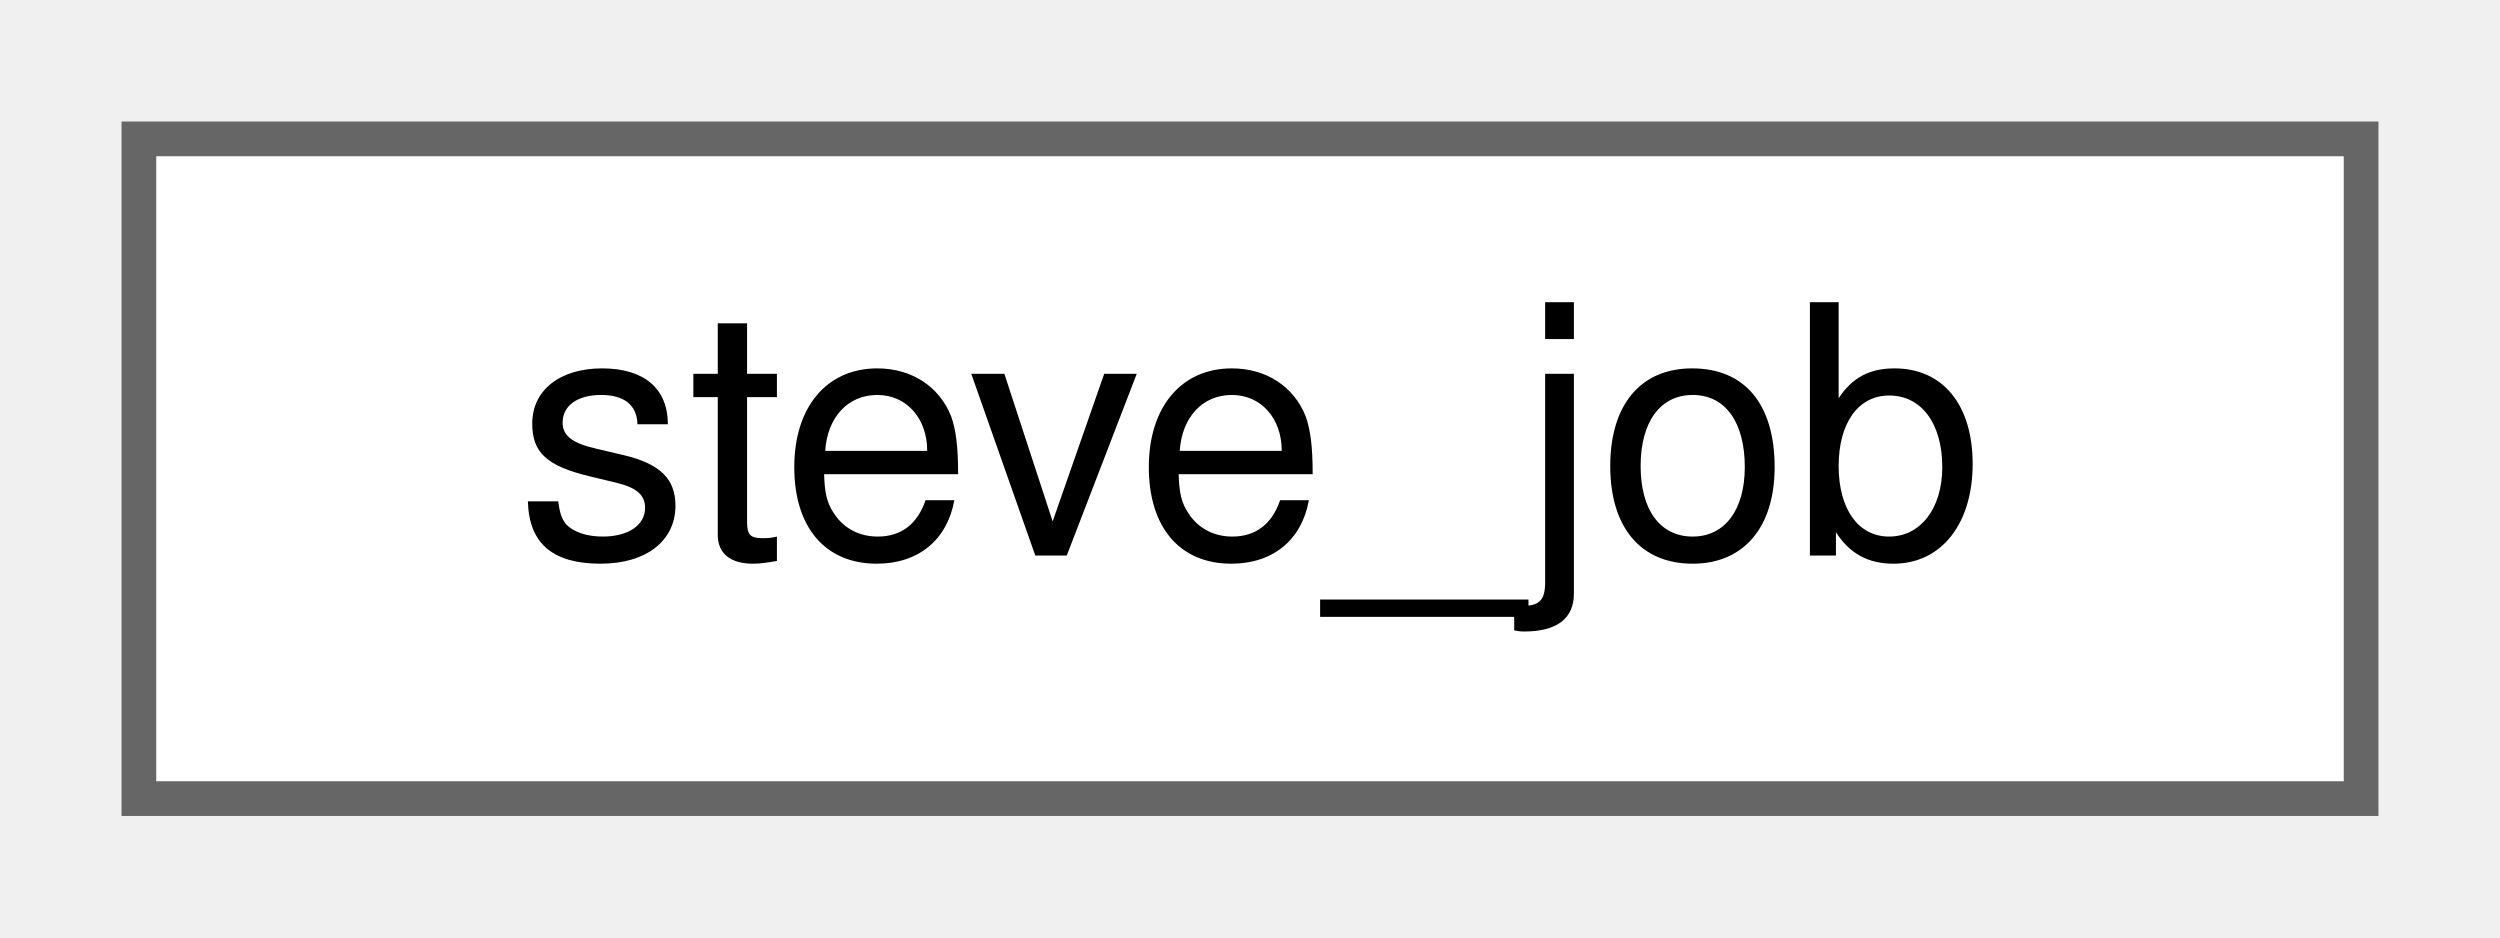
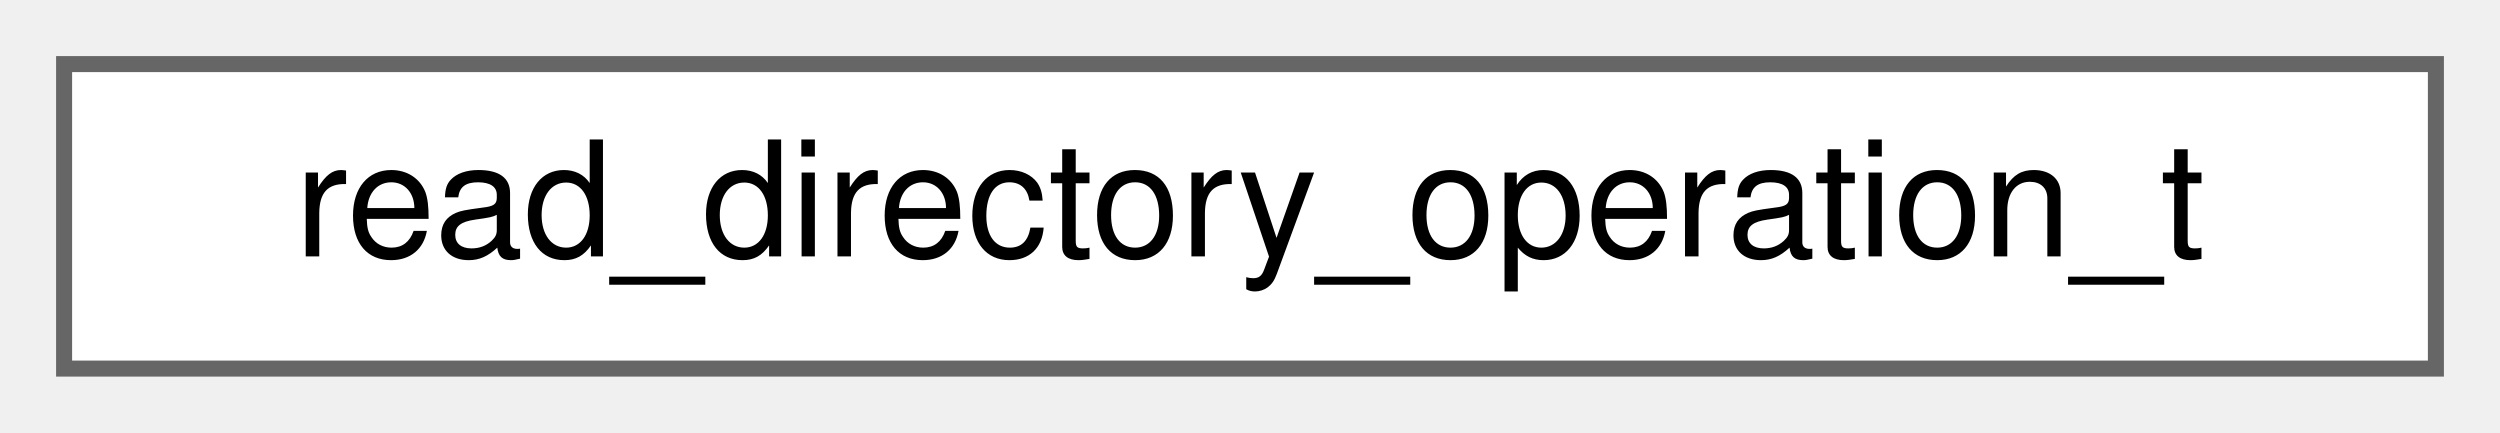
- <svg xmlns="http://www.w3.org/2000/svg" xmlns:xlink="http://www.w3.org/1999/xlink" width="72pt" height="27pt" viewBox="0.00 0.00 72.00 27.00">
+ <svg xmlns="http://www.w3.org/2000/svg" xmlns:xlink="http://www.w3.org/1999/xlink" width="156pt" height="27pt" viewBox="0.00 0.00 156.00 27.00">
  <g id="graph0" class="graph" transform="scale(1 1) rotate(0) translate(4 23)">
    <g id="Node000000" class="node">
      <g id="a_Node000000">
-         <a xlink:href="structsteve__job.html" target="_top" xlink:title=" ">
-           <polygon fill="white" stroke="#666666" points="64,-19 0,-19 0,0 64,0 64,-19" />
-           <text text-anchor="middle" x="32" y="-7" font-family="Helvetica,sans-Serif" font-size="10.00">steve_job</text>
+         <a xlink:href="structread__directory__operation__t.html" target="_top" xlink:title=" ">
+           <polygon fill="white" stroke="#666666" points="148,-19 0,-19 0,0 148,0 148,-19" />
+           <text text-anchor="middle" x="74" y="-7" font-family="Helvetica,sans-Serif" font-size="10.00">read_directory_operation_t</text>
        </a>
      </g>
    </g>
  </g>
</svg>
